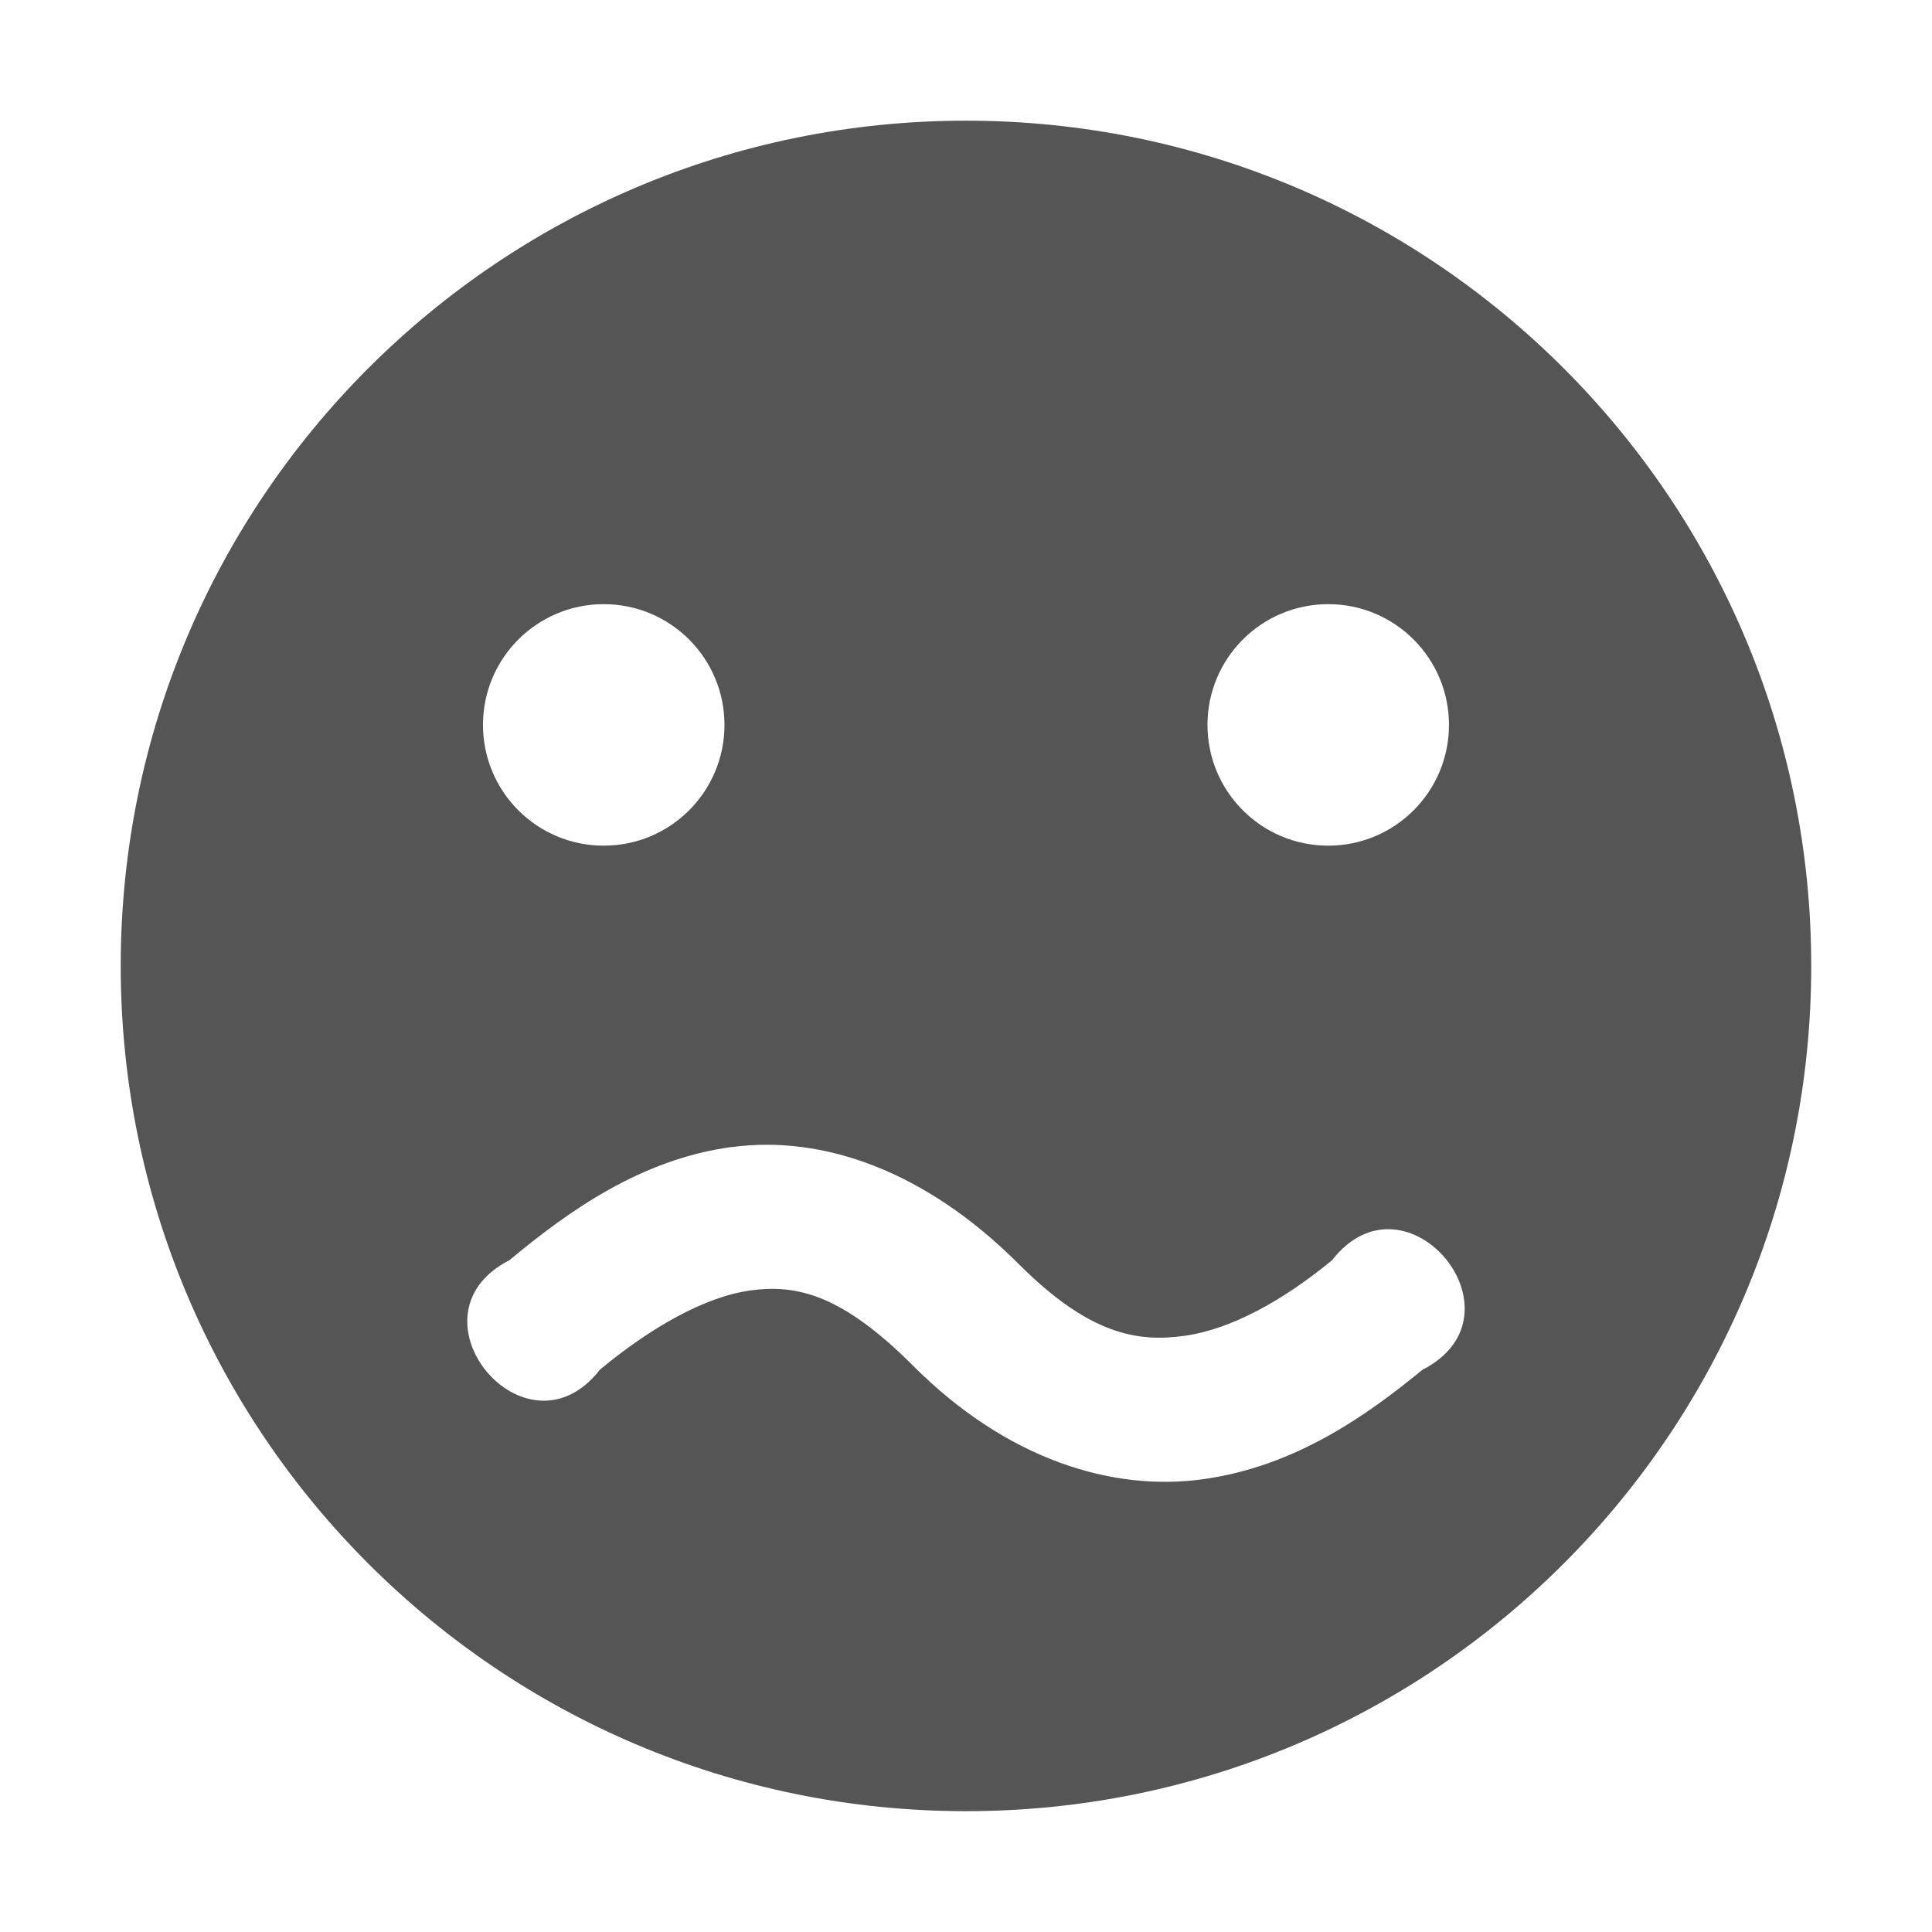
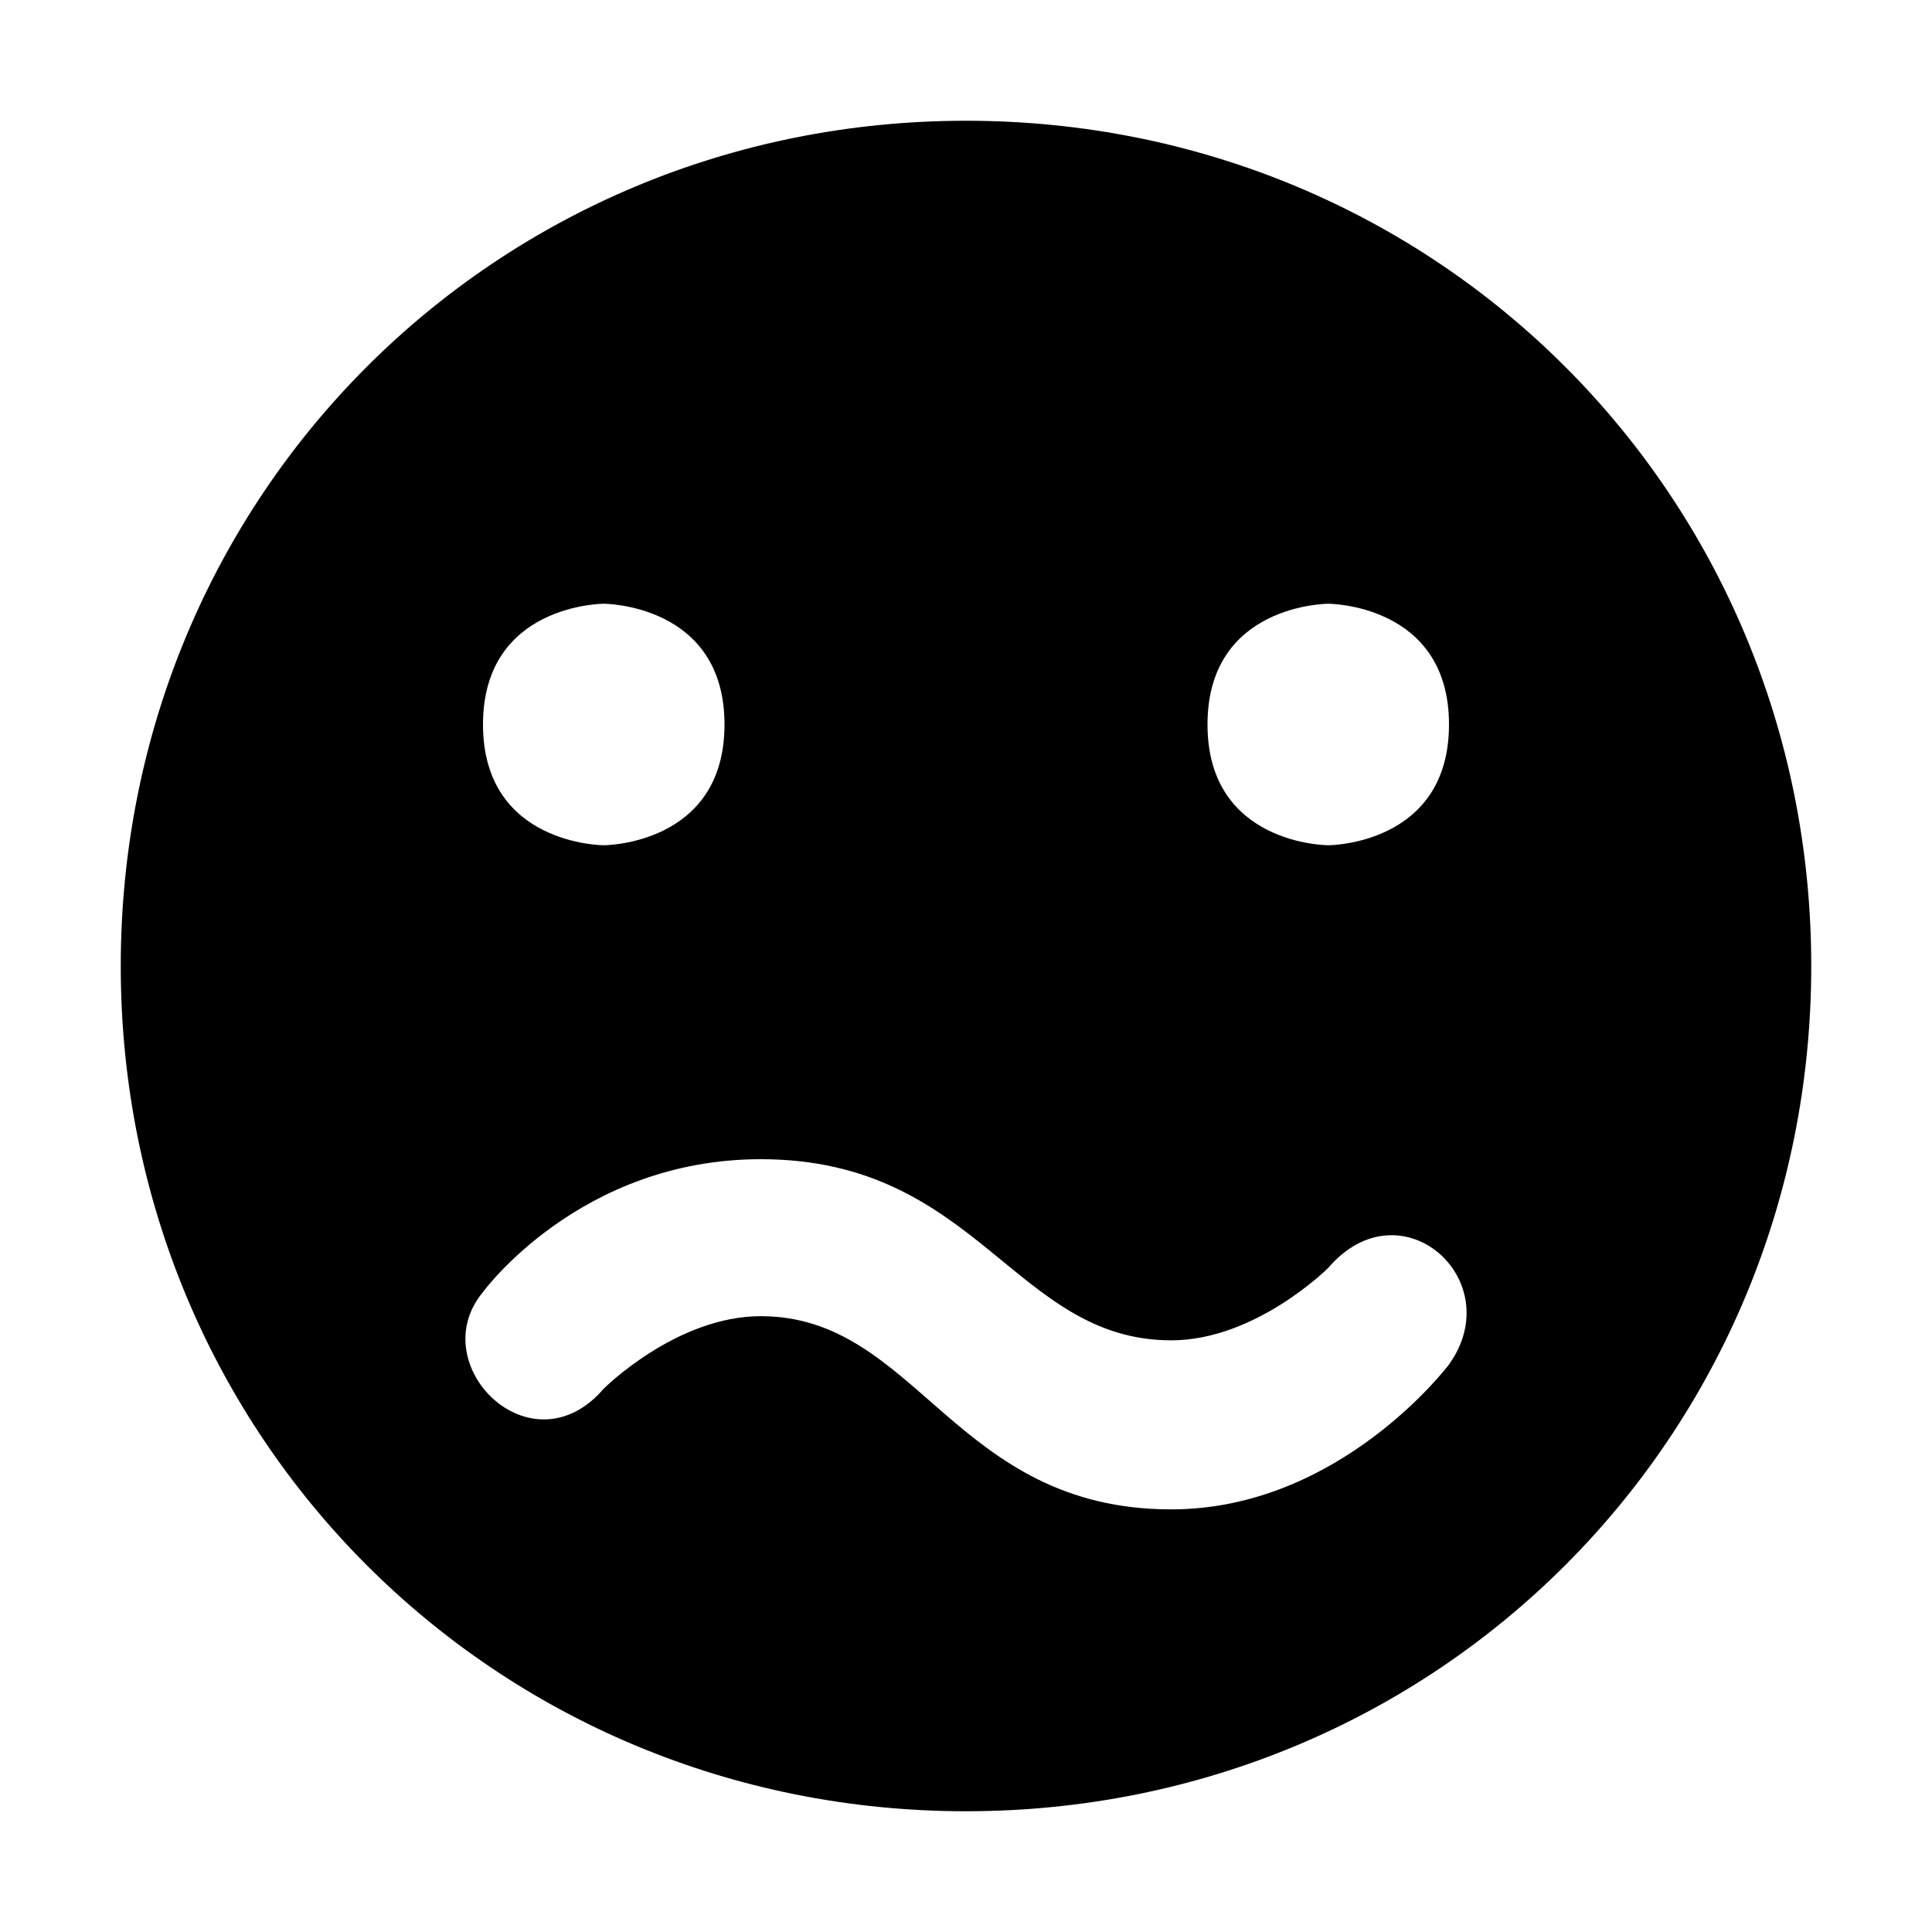
- <svg xmlns="http://www.w3.org/2000/svg" xmlns:ns1="http://www.openswatchbook.org/uri/2009/osb" height="16" id="svg7384" style="enable-background:new" version="1.1" width="16">
-   <defs id="defs7386">
-     <linearGradient id="linearGradient5606" ns1:paint="solid">
-       <stop id="stop5608" offset="0" style="stop-color:#000000;stop-opacity:1;" />
-     </linearGradient>
-     <filter id="filter7554" style="color-interpolation-filters:sRGB">
-       <feBlend id="feBlend7556" in2="BackgroundImage" mode="darken" />
-     </filter>
-   </defs>
-   <g id="layer9" style="display:inline" transform="translate(-765.0002,139.0034)" />
-   <g id="layer10" style="display:inline;filter:url(#filter7554)" transform="translate(-765.0002,139.0034)" />
-   <g id="layer1" style="display:inline" transform="translate(-524,-477.9966)" />
-   <g id="layer14" style="display:inline" transform="translate(-765.0002,139.0034)" />
-   <g id="layer15" style="display:inline" transform="translate(-765.0002,139.0034)" />
-   <g id="g71291" style="display:inline" transform="translate(-765.0002,139.0034)">
-     <path d="m 773,-138.004 c -3.866,0 -7,3.134 -7,7 0,3.866 3.134,7 7,7 3.866,0 7,-3.134 7,-7 0,-3.866 -3.134,-7 -7,-7 z m -3,4.004 c 0.554,0 1,0.449 1,1 0,0.551 -0.446,1 -1,1 -0.554,0 -1,-0.449 -1,-1 0,-0.551 0.446,-1 1,-1 z m 6,0 c 0.554,0 1,0.449 1,1 0,0.551 -0.446,1 -1,1 -0.554,0 -1,-0.449 -1,-1 0,-0.551 0.446,-1 1,-1 z m -4.938,4.496 c 0.755,-0.101 1.604,0.197 2.375,0.969 0.586,0.586 0.986,0.649 1.375,0.594 0.389,-0.055 0.817,-0.295 1.219,-0.625 0.615,-0.791 1.642,0.45 0.75,0.906 -0.469,0.385 -1.058,0.8 -1.812,0.906 -0.755,0.107 -1.631,-0.162 -2.406,-0.938 -0.59,-0.591 -0.964,-0.676 -1.344,-0.625 -0.38,0.051 -0.829,0.307 -1.25,0.656 -0.615,0.791 -1.642,-0.45 -0.75,-0.906 0.488,-0.406 1.089,-0.837 1.844,-0.938 z" id="path8003" style="color:#bebebe;display:inline;overflow:visible;visibility:visible;fill:#555555;fill-opacity:1;fill-rule:nonzero;stroke:none;stroke-width:2;marker:none;enable-background:accumulate" />
-   </g>
-   <g id="layer2" style="display:inline" transform="translate(-524,-327.9966)" />
-   <g id="g6058" style="display:inline" transform="translate(-524,-327.9966)" />
-   <g id="layer12" style="display:inline" transform="translate(-765.0002,139.0034)" />
+ <svg xmlns="http://www.w3.org/2000/svg" height="16" width="16">
+   <path d="m8 1c-3.9 0-7 3.1-7 7s3.1 7 7 7 7-3.1 7-7-3.1-7-7-7zm-3 4s1 0 1 1-1 1-1 1-1 0-1-1 1-1 1-1zm6 0s1 0 1 1-1 1-1 1-1 0-1-1 1-1 1-1zm-4.7 4.6c1.8 0 2.1 1.5 3.4 1.5.7 0 1.3-.6 1.3-.6.6-.7 1.5.1 1 .8 0 0-.9 1.2-2.3 1.2-1.8 0-2.1-1.6-3.4-1.6-.7 0-1.3.6-1.3.6-.6.7-1.5-.2-1-.8 0 0 .8-1.1 2.3-1.1z" />
</svg>
